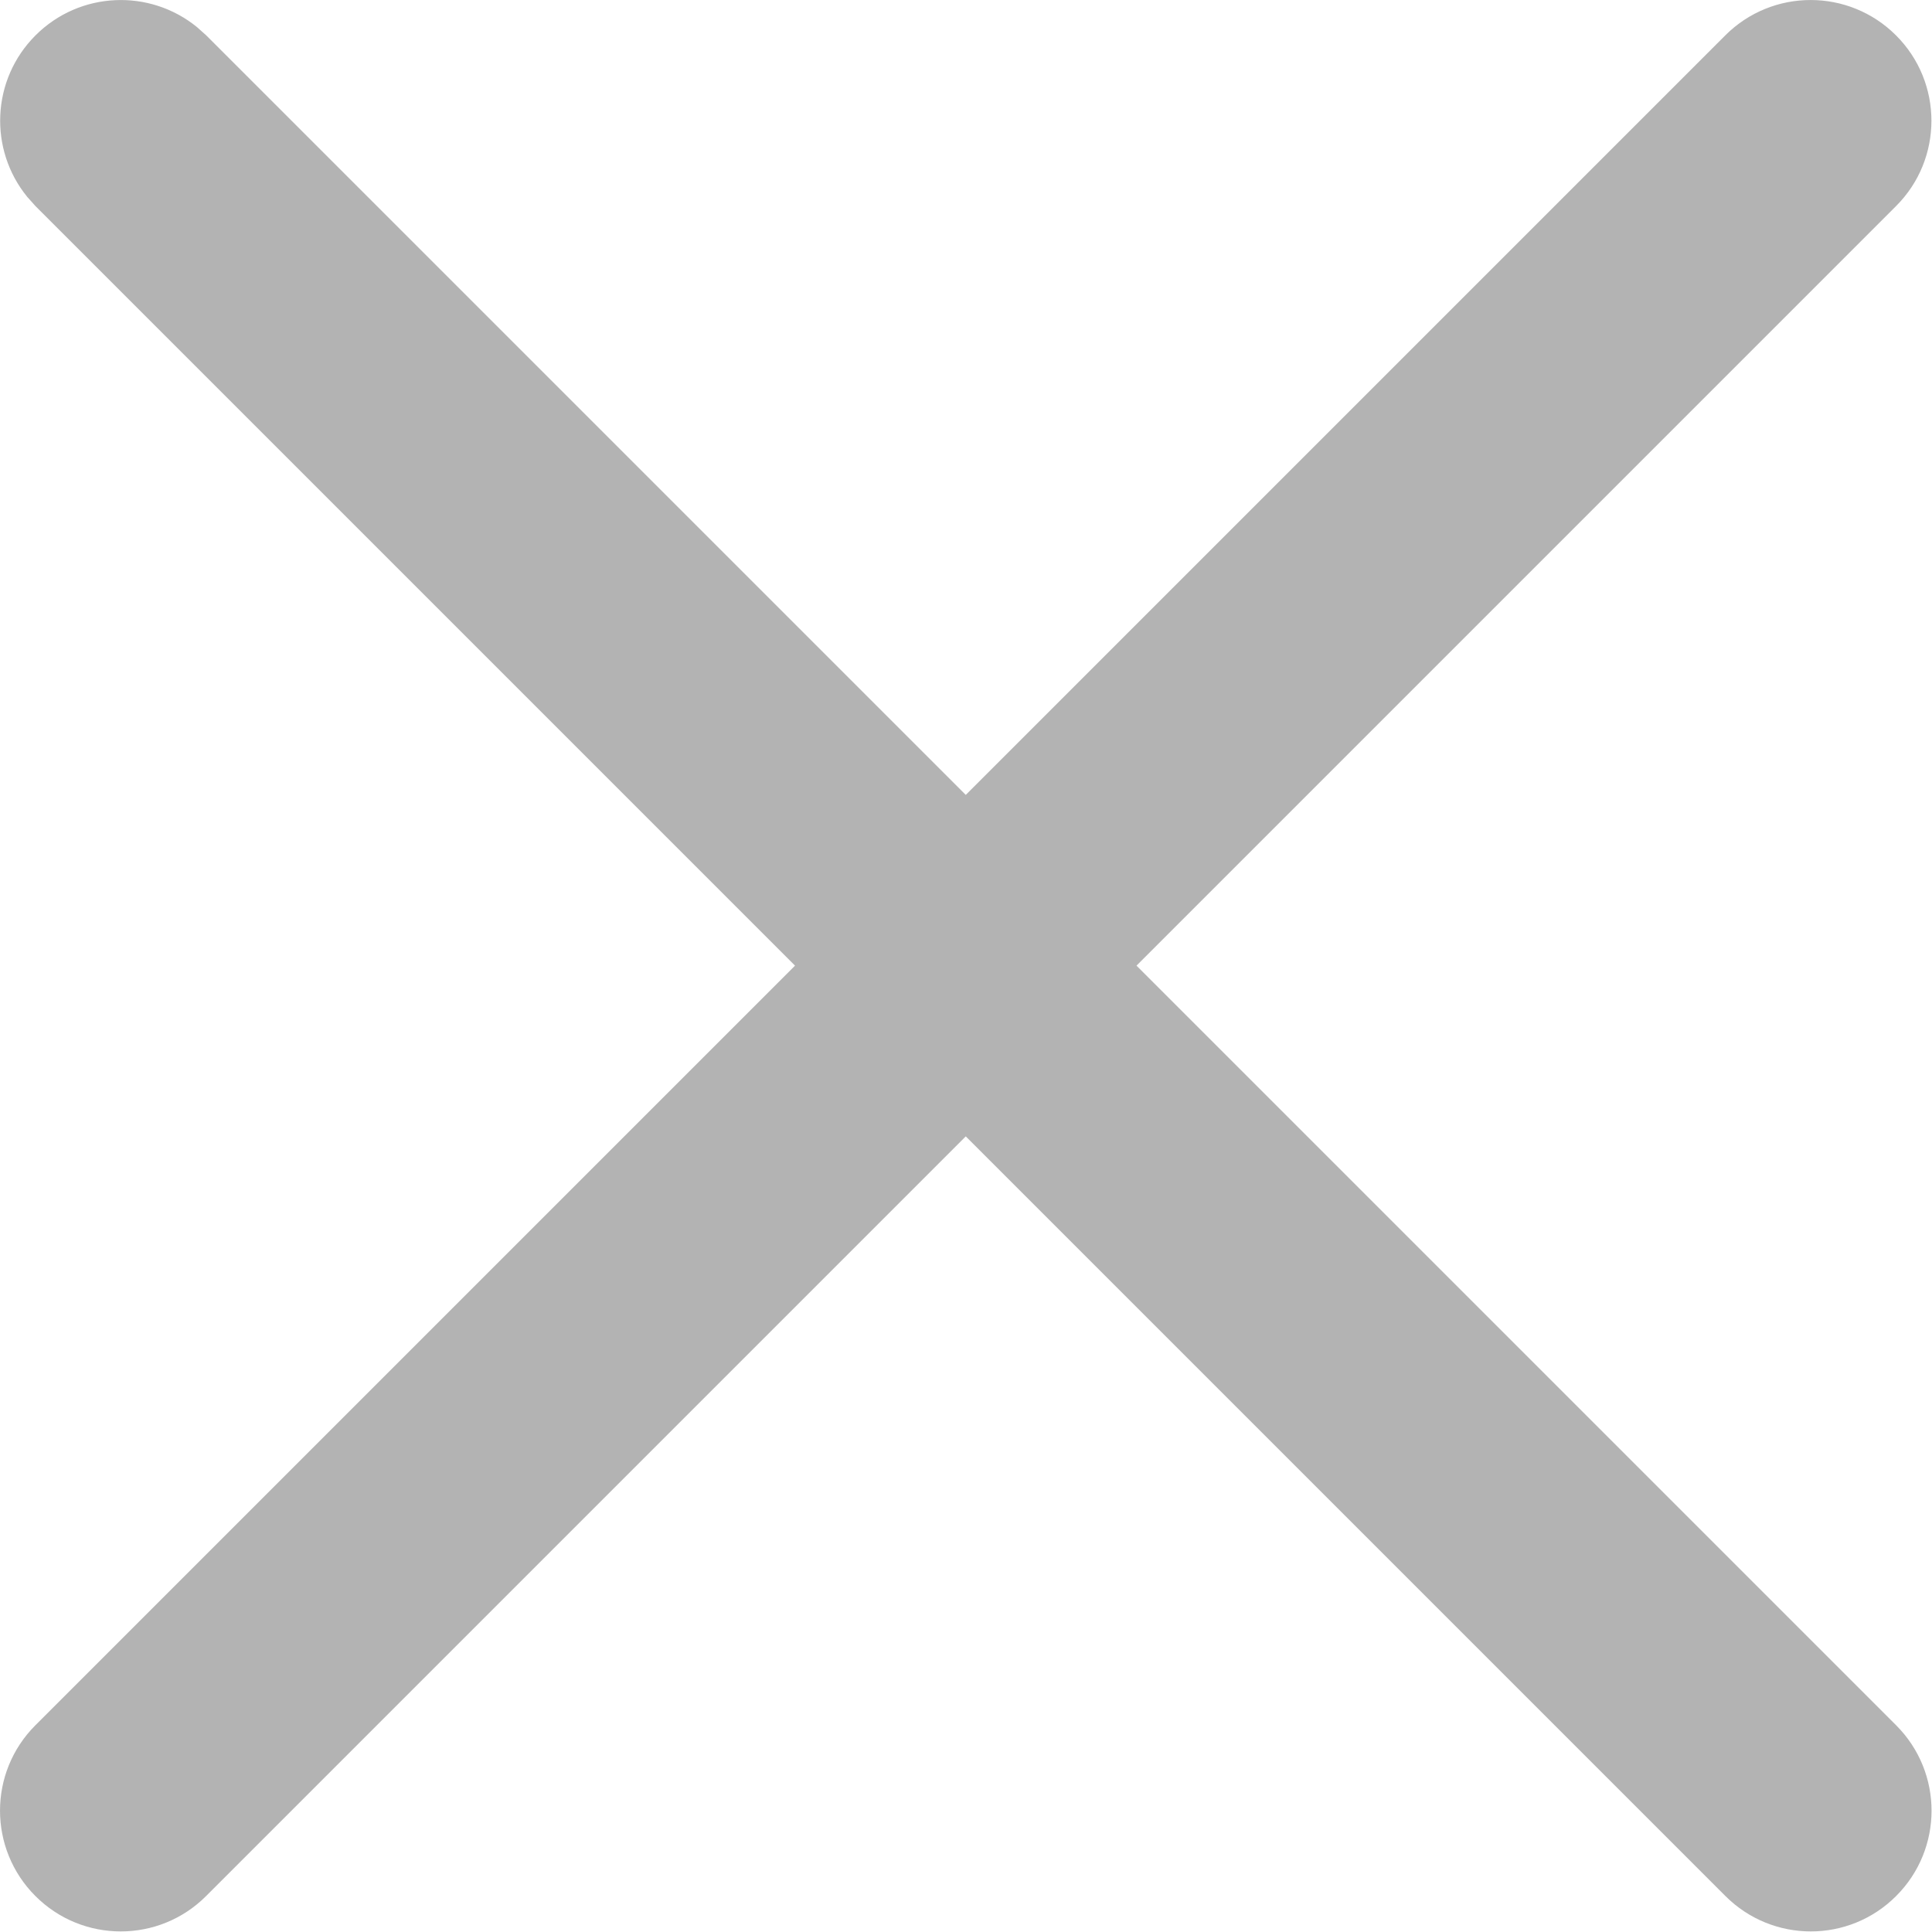
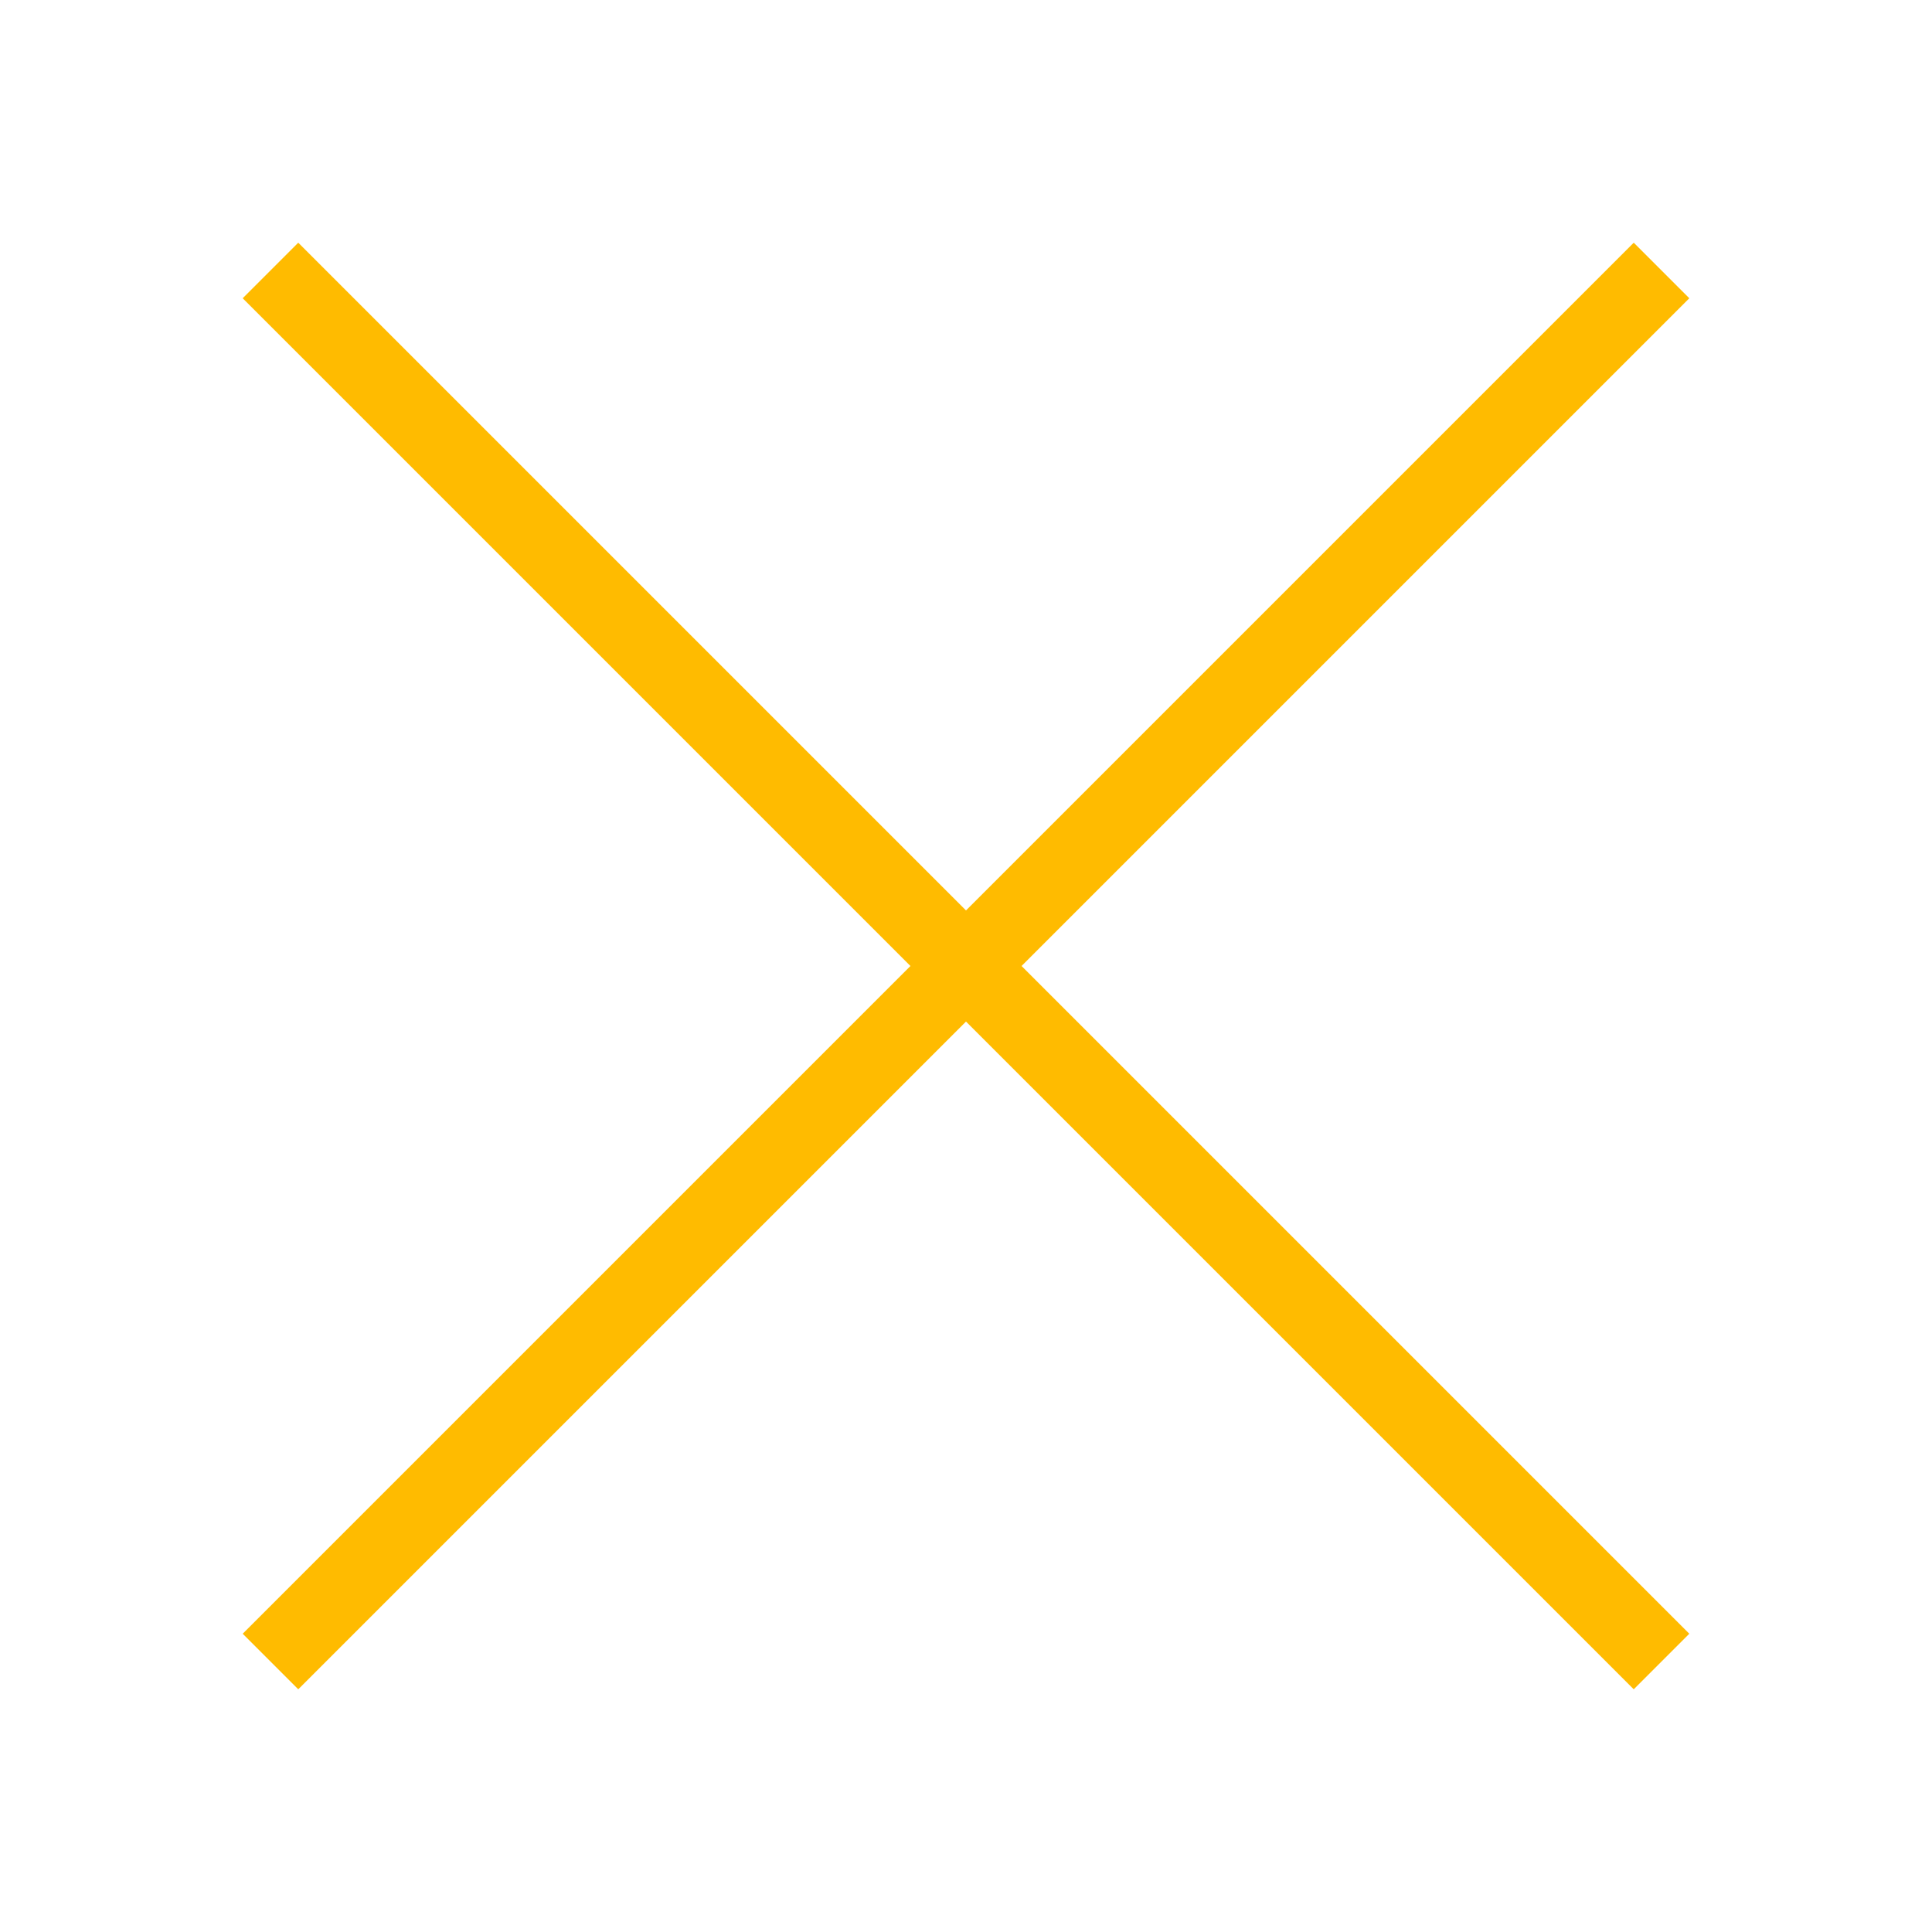
- <svg xmlns="http://www.w3.org/2000/svg" width="16" height="16" viewBox="0 0 16 16" fill="none">
-   <path fill-rule="evenodd" clip-rule="evenodd" d="M15.702 0.293C15.312 -0.097 14.679 -0.098 14.288 0.293L7.998 6.583L1.708 0.293L1.632 0.225C1.239 -0.096 0.66 -0.073 0.294 0.293C-0.072 0.659 -0.095 1.238 0.226 1.631L0.294 1.707L6.584 7.997L0.293 14.288C-0.098 14.679 -0.097 15.312 0.293 15.702C0.683 16.093 1.317 16.093 1.707 15.702L7.998 9.411L14.289 15.702C14.68 16.093 15.313 16.093 15.703 15.702C16.094 15.312 16.094 14.679 15.703 14.288L9.412 7.997L15.702 1.707C16.093 1.317 16.093 0.683 15.702 0.293Z" fill="black" fill-opacity="0.3" />
+ <svg xmlns="http://www.w3.org/2000/svg" viewBox="0,0,256,256" width="50px" height="50px" fill-rule="nonzero">
+   <g fill="#ffbb00" fill-rule="nonzero" stroke="none" stroke-width="1" stroke-linecap="butt" stroke-linejoin="miter" stroke-miterlimit="10" stroke-dasharray="" stroke-dashoffset="0" font-family="none" font-weight="none" font-size="none" text-anchor="none" style="mix-blend-mode: normal">
+     <g transform="scale(5.12,5.12)">
+       <path d="M7.719,6.281l-1.438,1.438l17.281,17.281l-17.281,17.281l1.438,1.438l17.281,-17.281l17.281,17.281l1.438,-1.438l-17.281,-17.281l17.281,-17.281l-1.438,-1.438l-17.281,17.281z" />
+     </g>
+   </g>
</svg>
